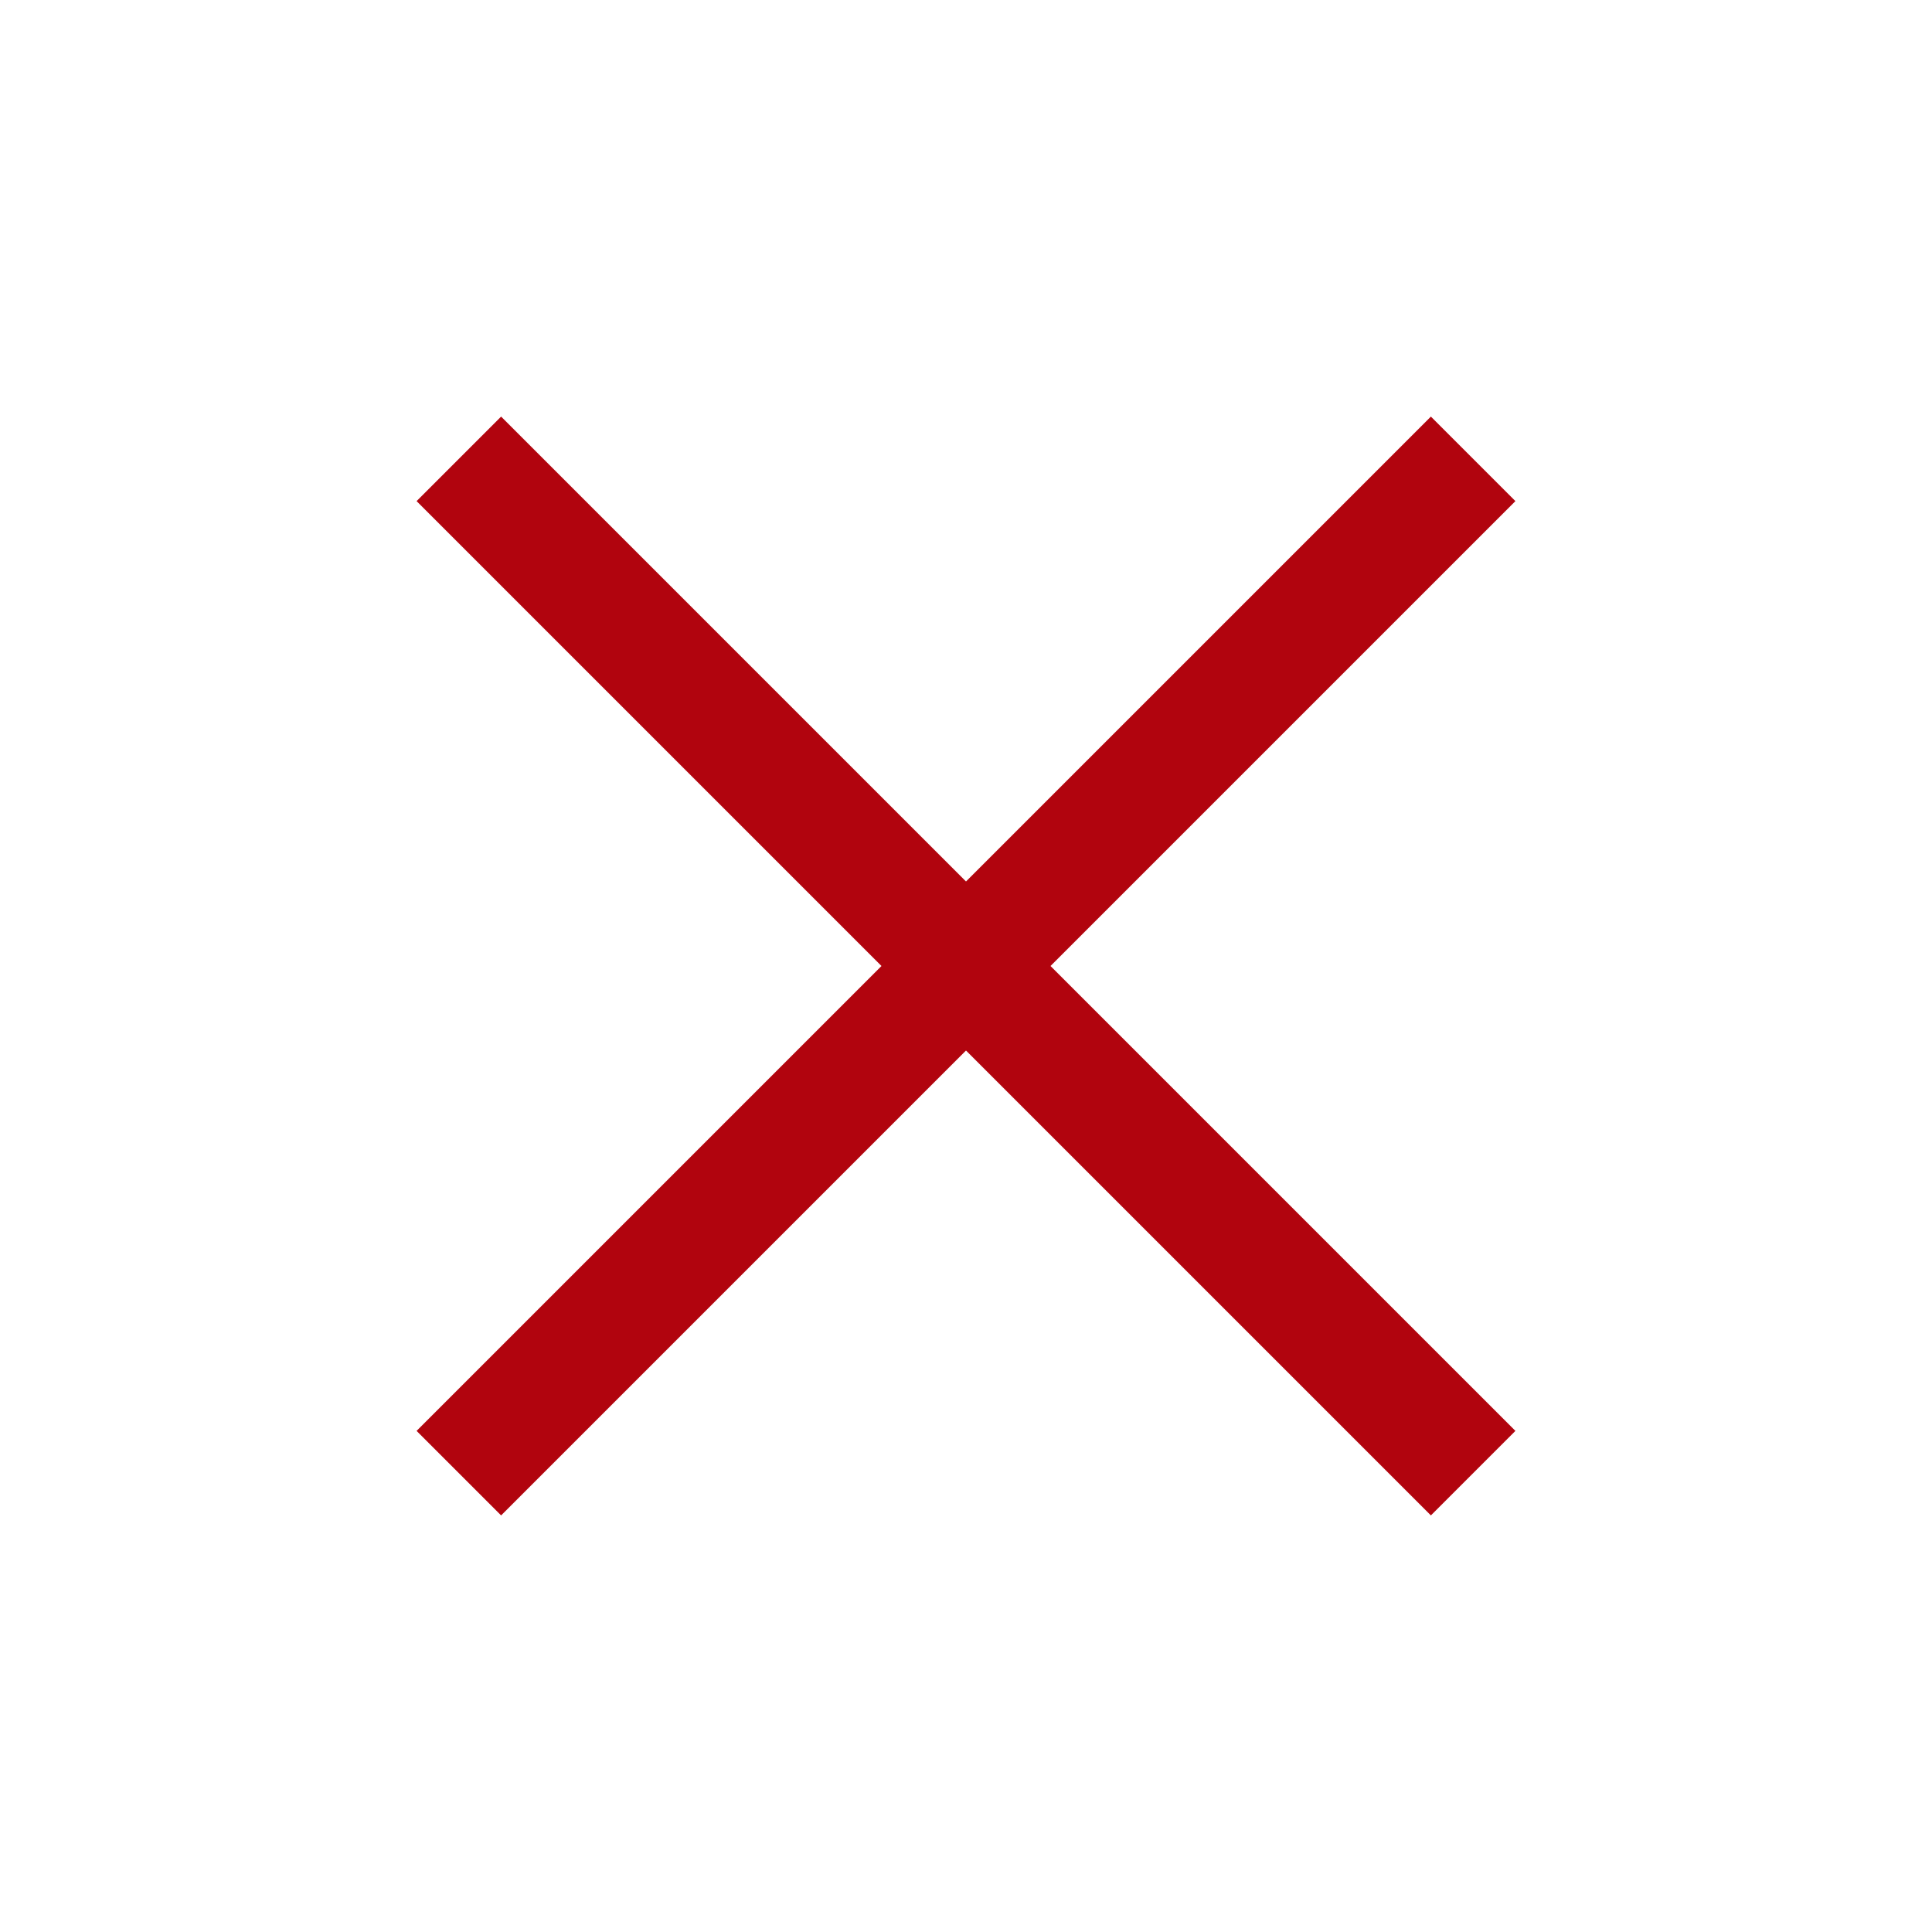
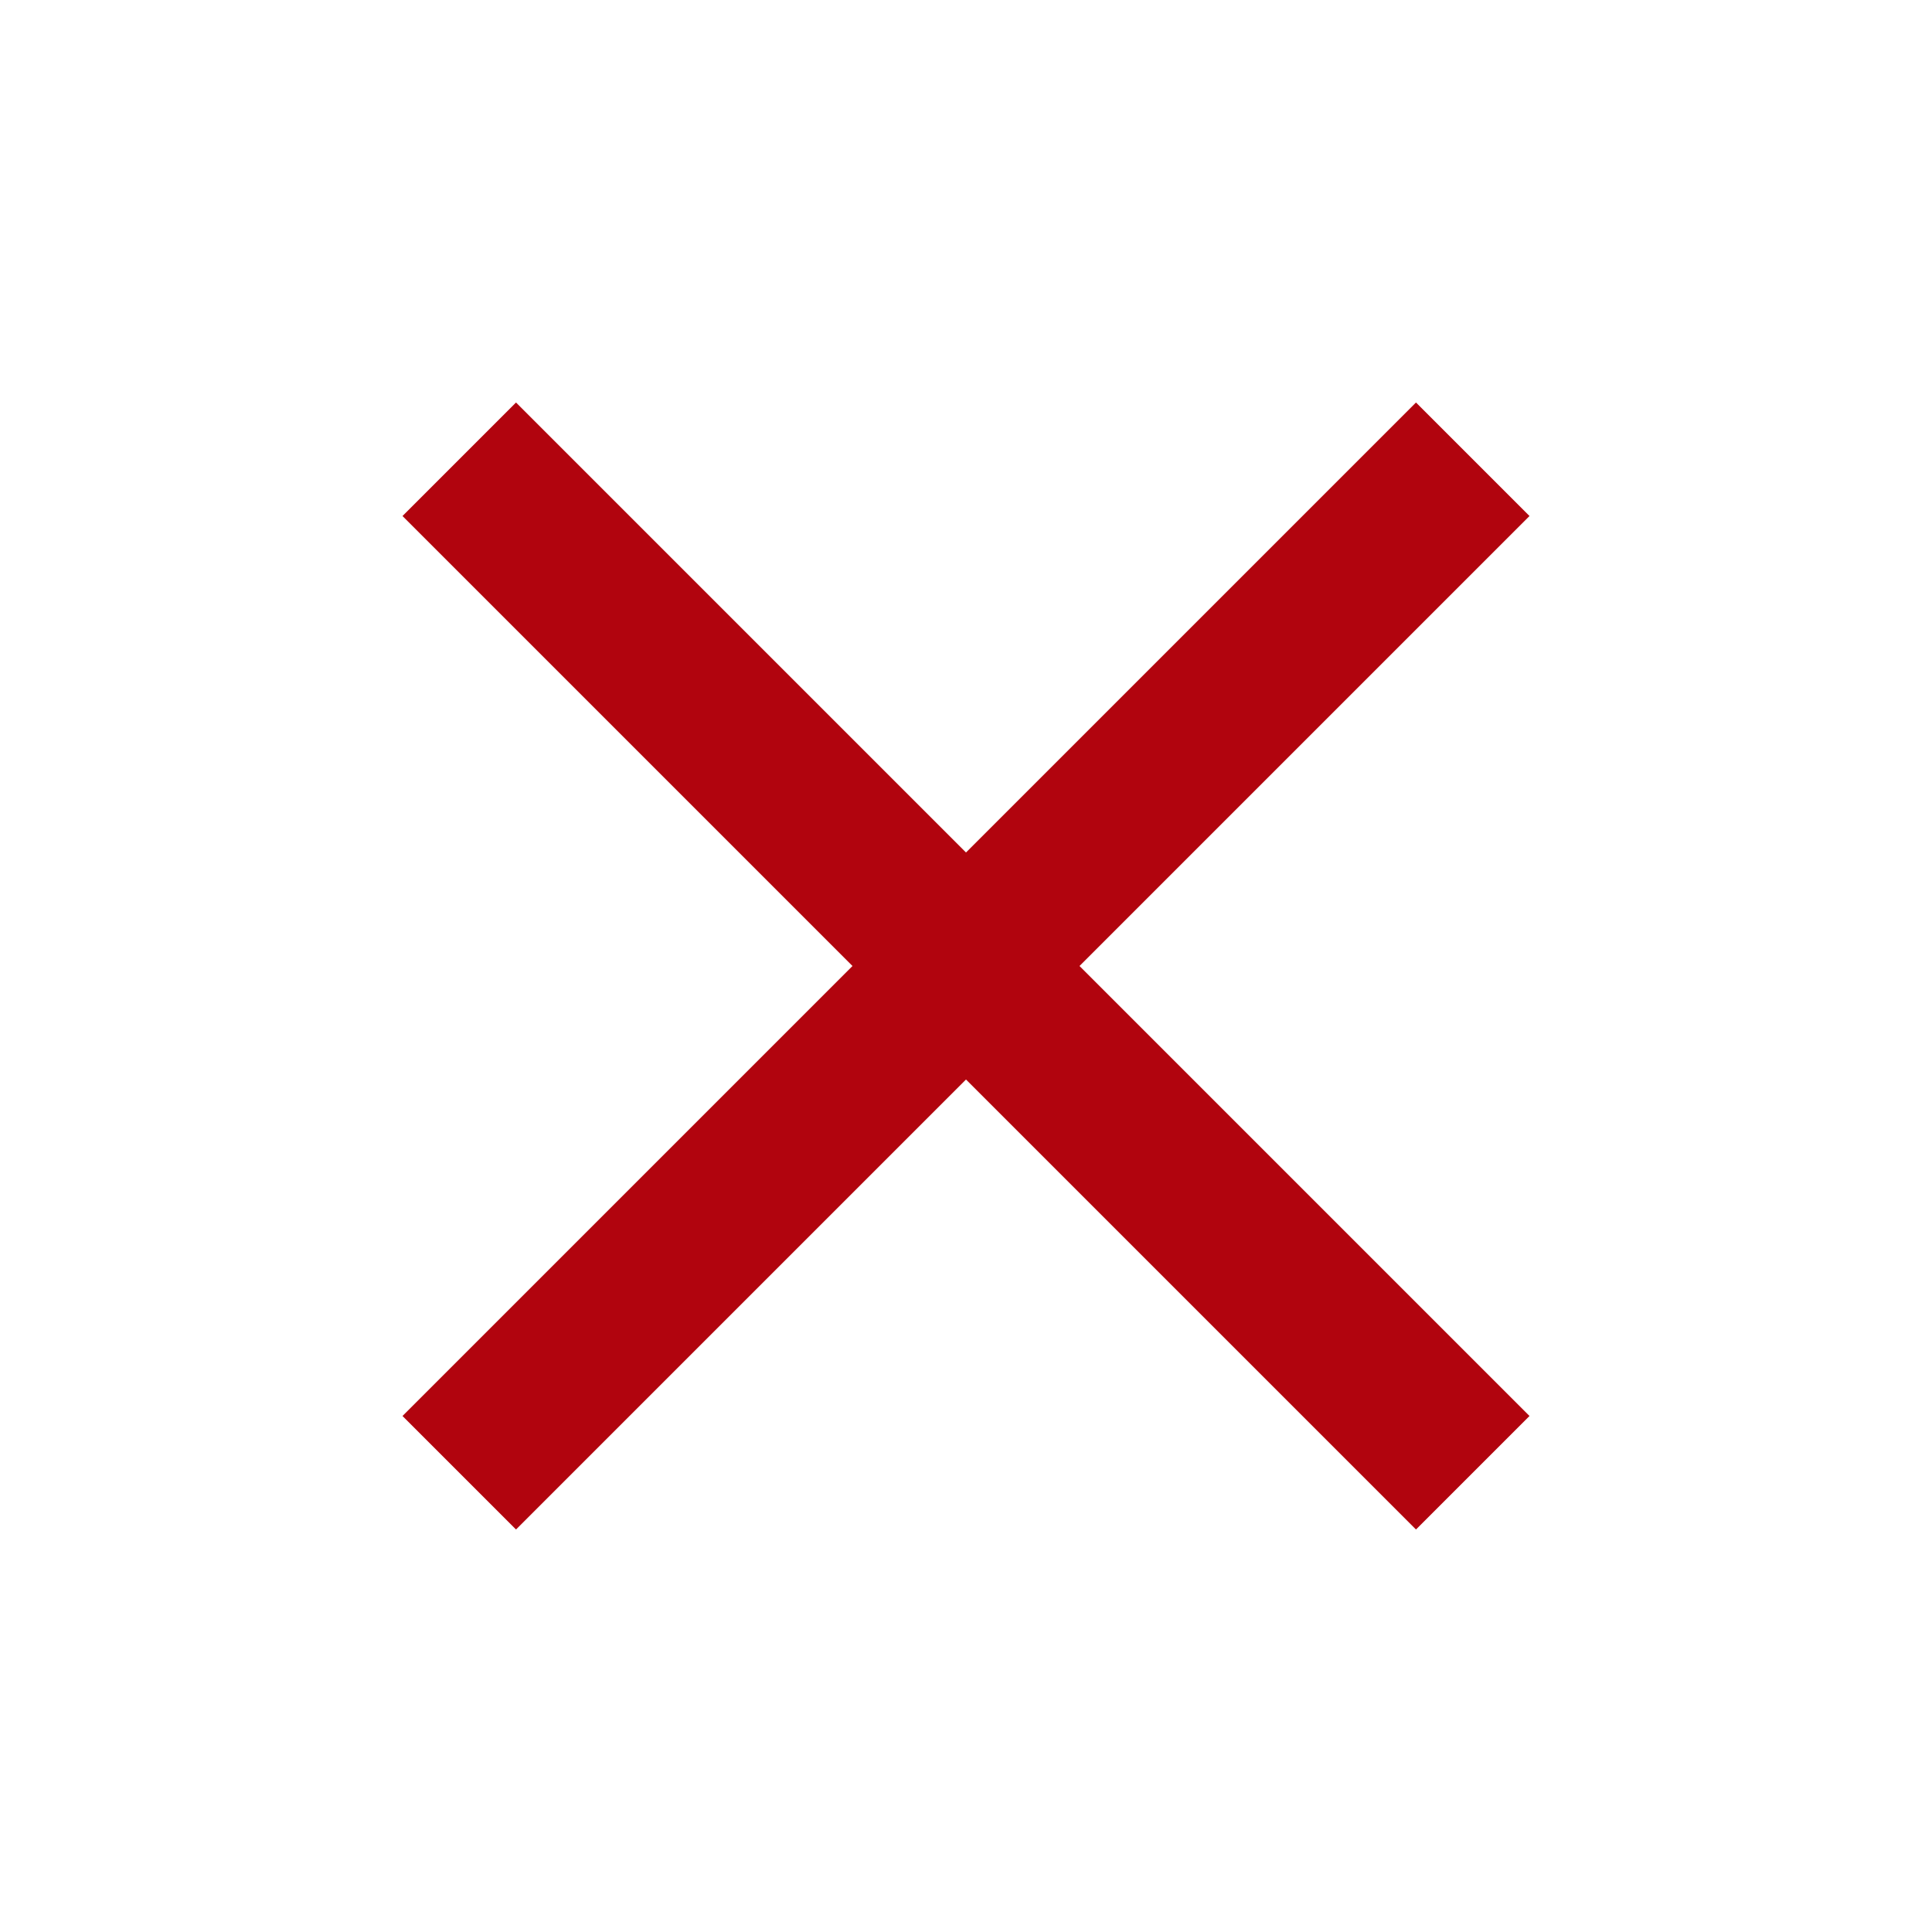
- <svg xmlns="http://www.w3.org/2000/svg" height="48" viewBox="0 96 960 960" width="48" fill="#b1040e">
-   <path d="m249 849-42-42 231-231-231-231 42-42 231 231 231-231 42 42-231 231 231 231-42 42-231-231-231 231Z" />
+ <svg xmlns="http://www.w3.org/2000/svg" height="24px" viewBox="0 0 24 24" width="24px" fill="#b1040e">
+   <path d="M0 0h24v24H0V0z" fill="none" />
+   <path d="M19 6.41L17.59 5 12 10.59 6.41 5 5 6.41 10.59 12 5 17.59 6.41 19 12 13.41 17.59 19 19 17.59 13.41 12 19 6.41z" />
</svg>
